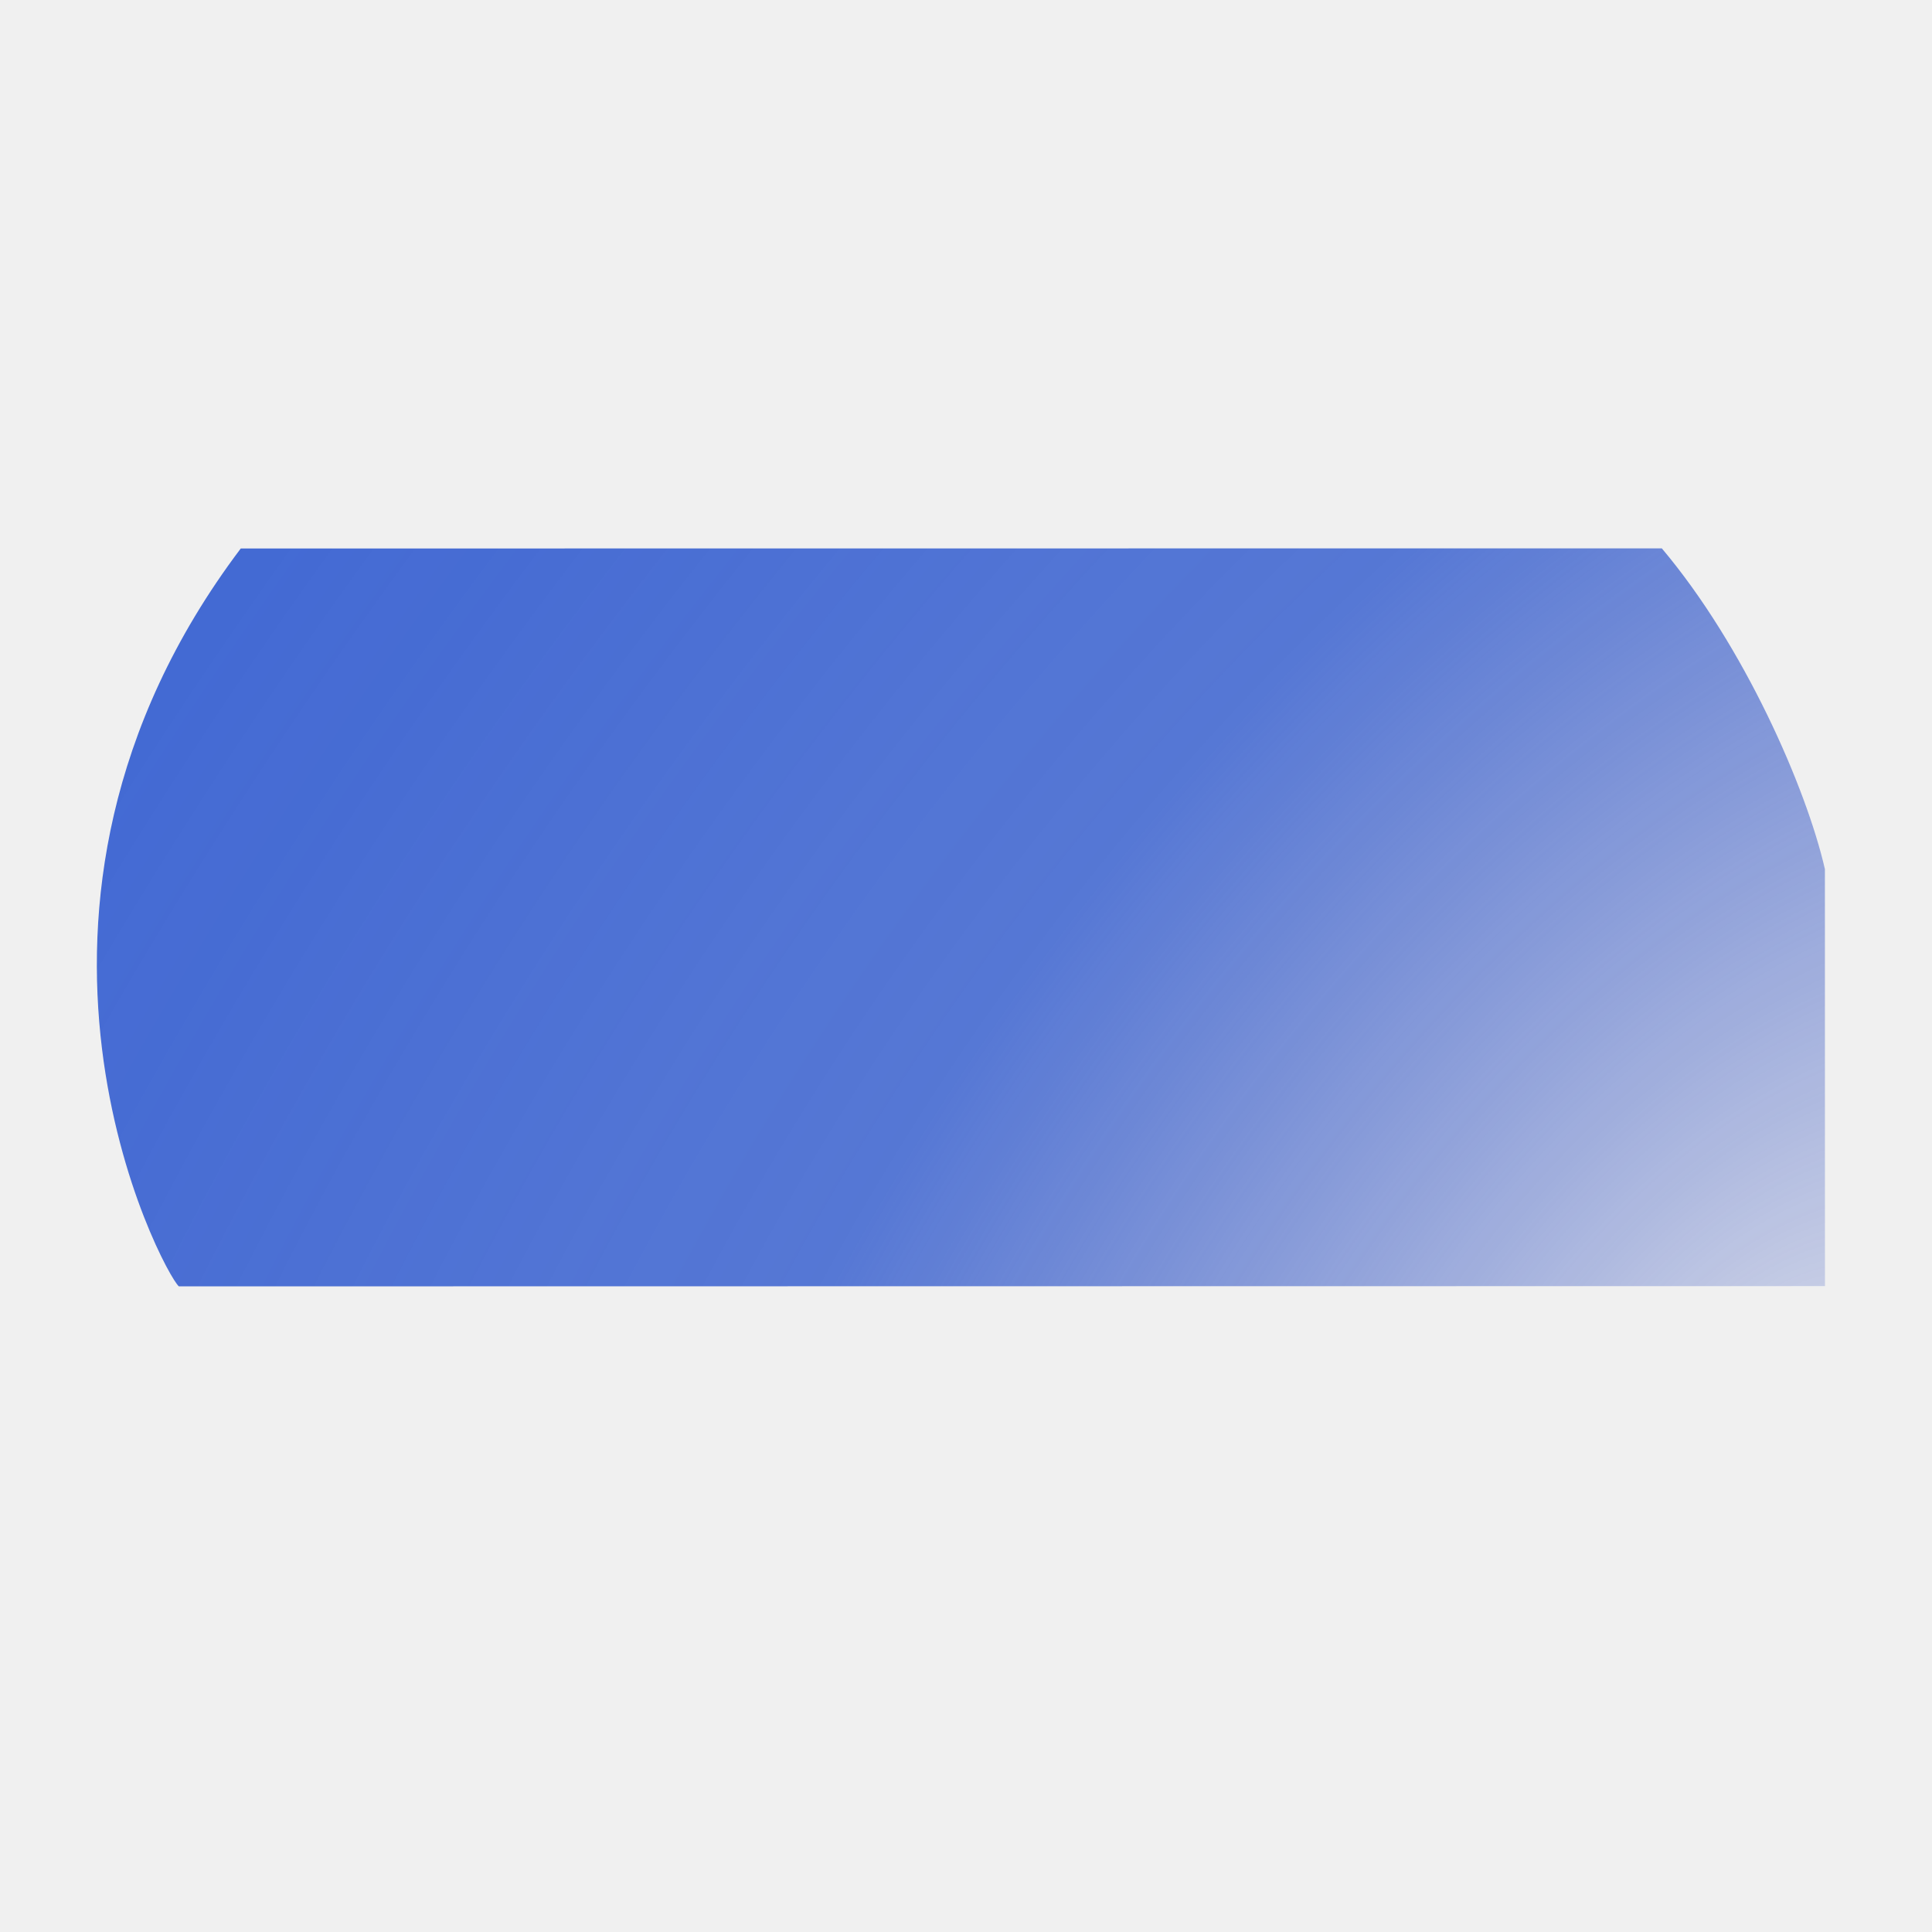
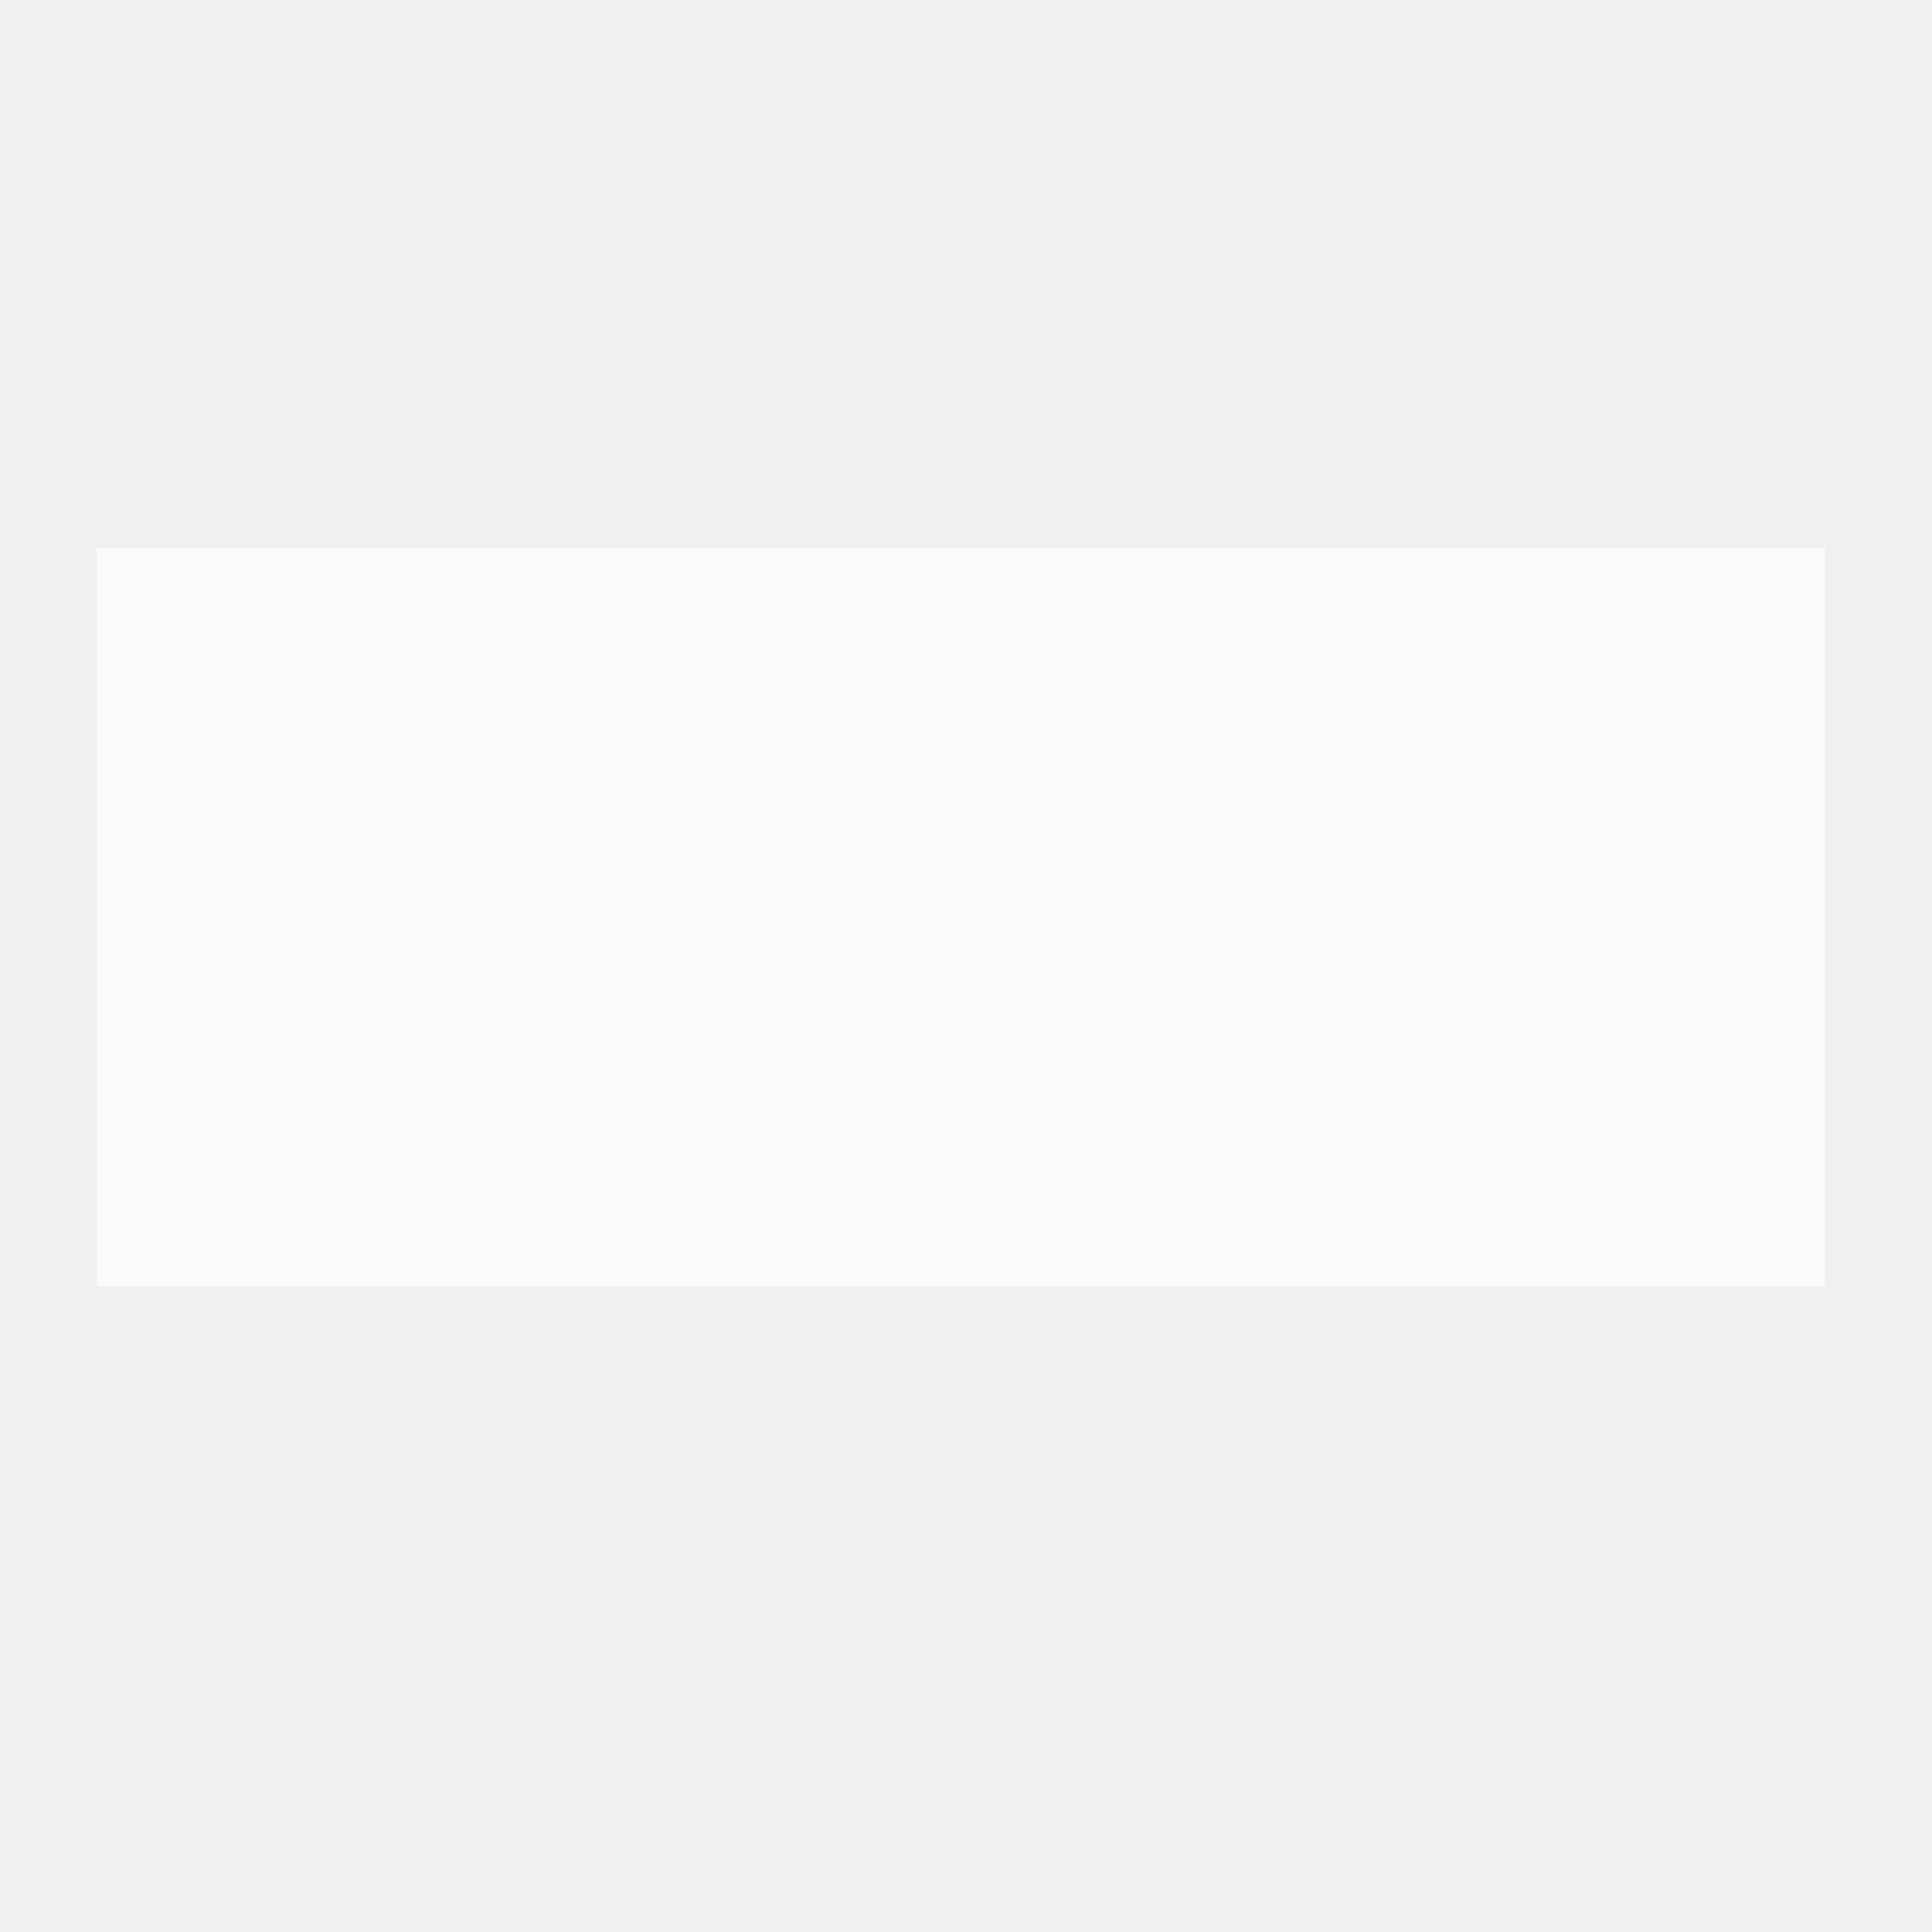
- <svg xmlns="http://www.w3.org/2000/svg" xmlns:ns1="https://boxy-svg.com" viewBox="0 0 500 500" preserveAspectRatio="none">
-   <defs>
+ <svg xmlns="http://www.w3.org/2000/svg" viewBox="0 0 500 500" preserveAspectRatio="none" version="1.1" id="svg3">
+   <defs id="defs3">
    <radialGradient gradientUnits="userSpaceOnUse" cx="-27.753" cy="1059.845" r="223.361" id="gradient-0" gradientTransform="matrix(-1.604436, -1.223866, 2.164992, -2.838232, -1882.126, 3354.37)" spreadMethod="pad">
-       <stop offset="0" style="stop-color: rgb(7, 42, 176); stop-opacity: 0.1;" />
-       <stop offset="0.51" style="stop-opacity: 0.75; stop-color: rgb(35, 80, 204);" />
-       <stop offset="1" style="stop-opacity: 0.85; stop-color: rgb(37, 82, 206);" />
+       <stop offset="0" style="stop-color: rgb(7, 42, 176); stop-opacity: 0.1;" id="stop1" />
+       <stop offset="0.51" style="stop-opacity: 0.75; stop-color: rgb(35, 80, 204);" id="stop2" />
+       <stop offset="1" style="stop-opacity: 0.85; stop-color: rgb(37, 82, 206);" id="stop3" />
    </radialGradient>
  </defs>
-   <path style="stroke: rgba(0, 0, 0, 0); fill: url(#gradient-0);" d="M 62.307 141.948 C -8.259 235.494 42.411 329.655 46.29 332.911 L 472.295 332.845 L 472.285 224.929 C 467.494 204.003 451.415 167.199 430.074 141.914 L 62.307 141.948 Z" ns1:origin="0.112 0.093" />
+   <rect style="fill:#ffffff;stroke-width:0.922;opacity:0.7" id="rect3" width="447.231" height="190.997" x="25.064" y="141.914" />
</svg>
